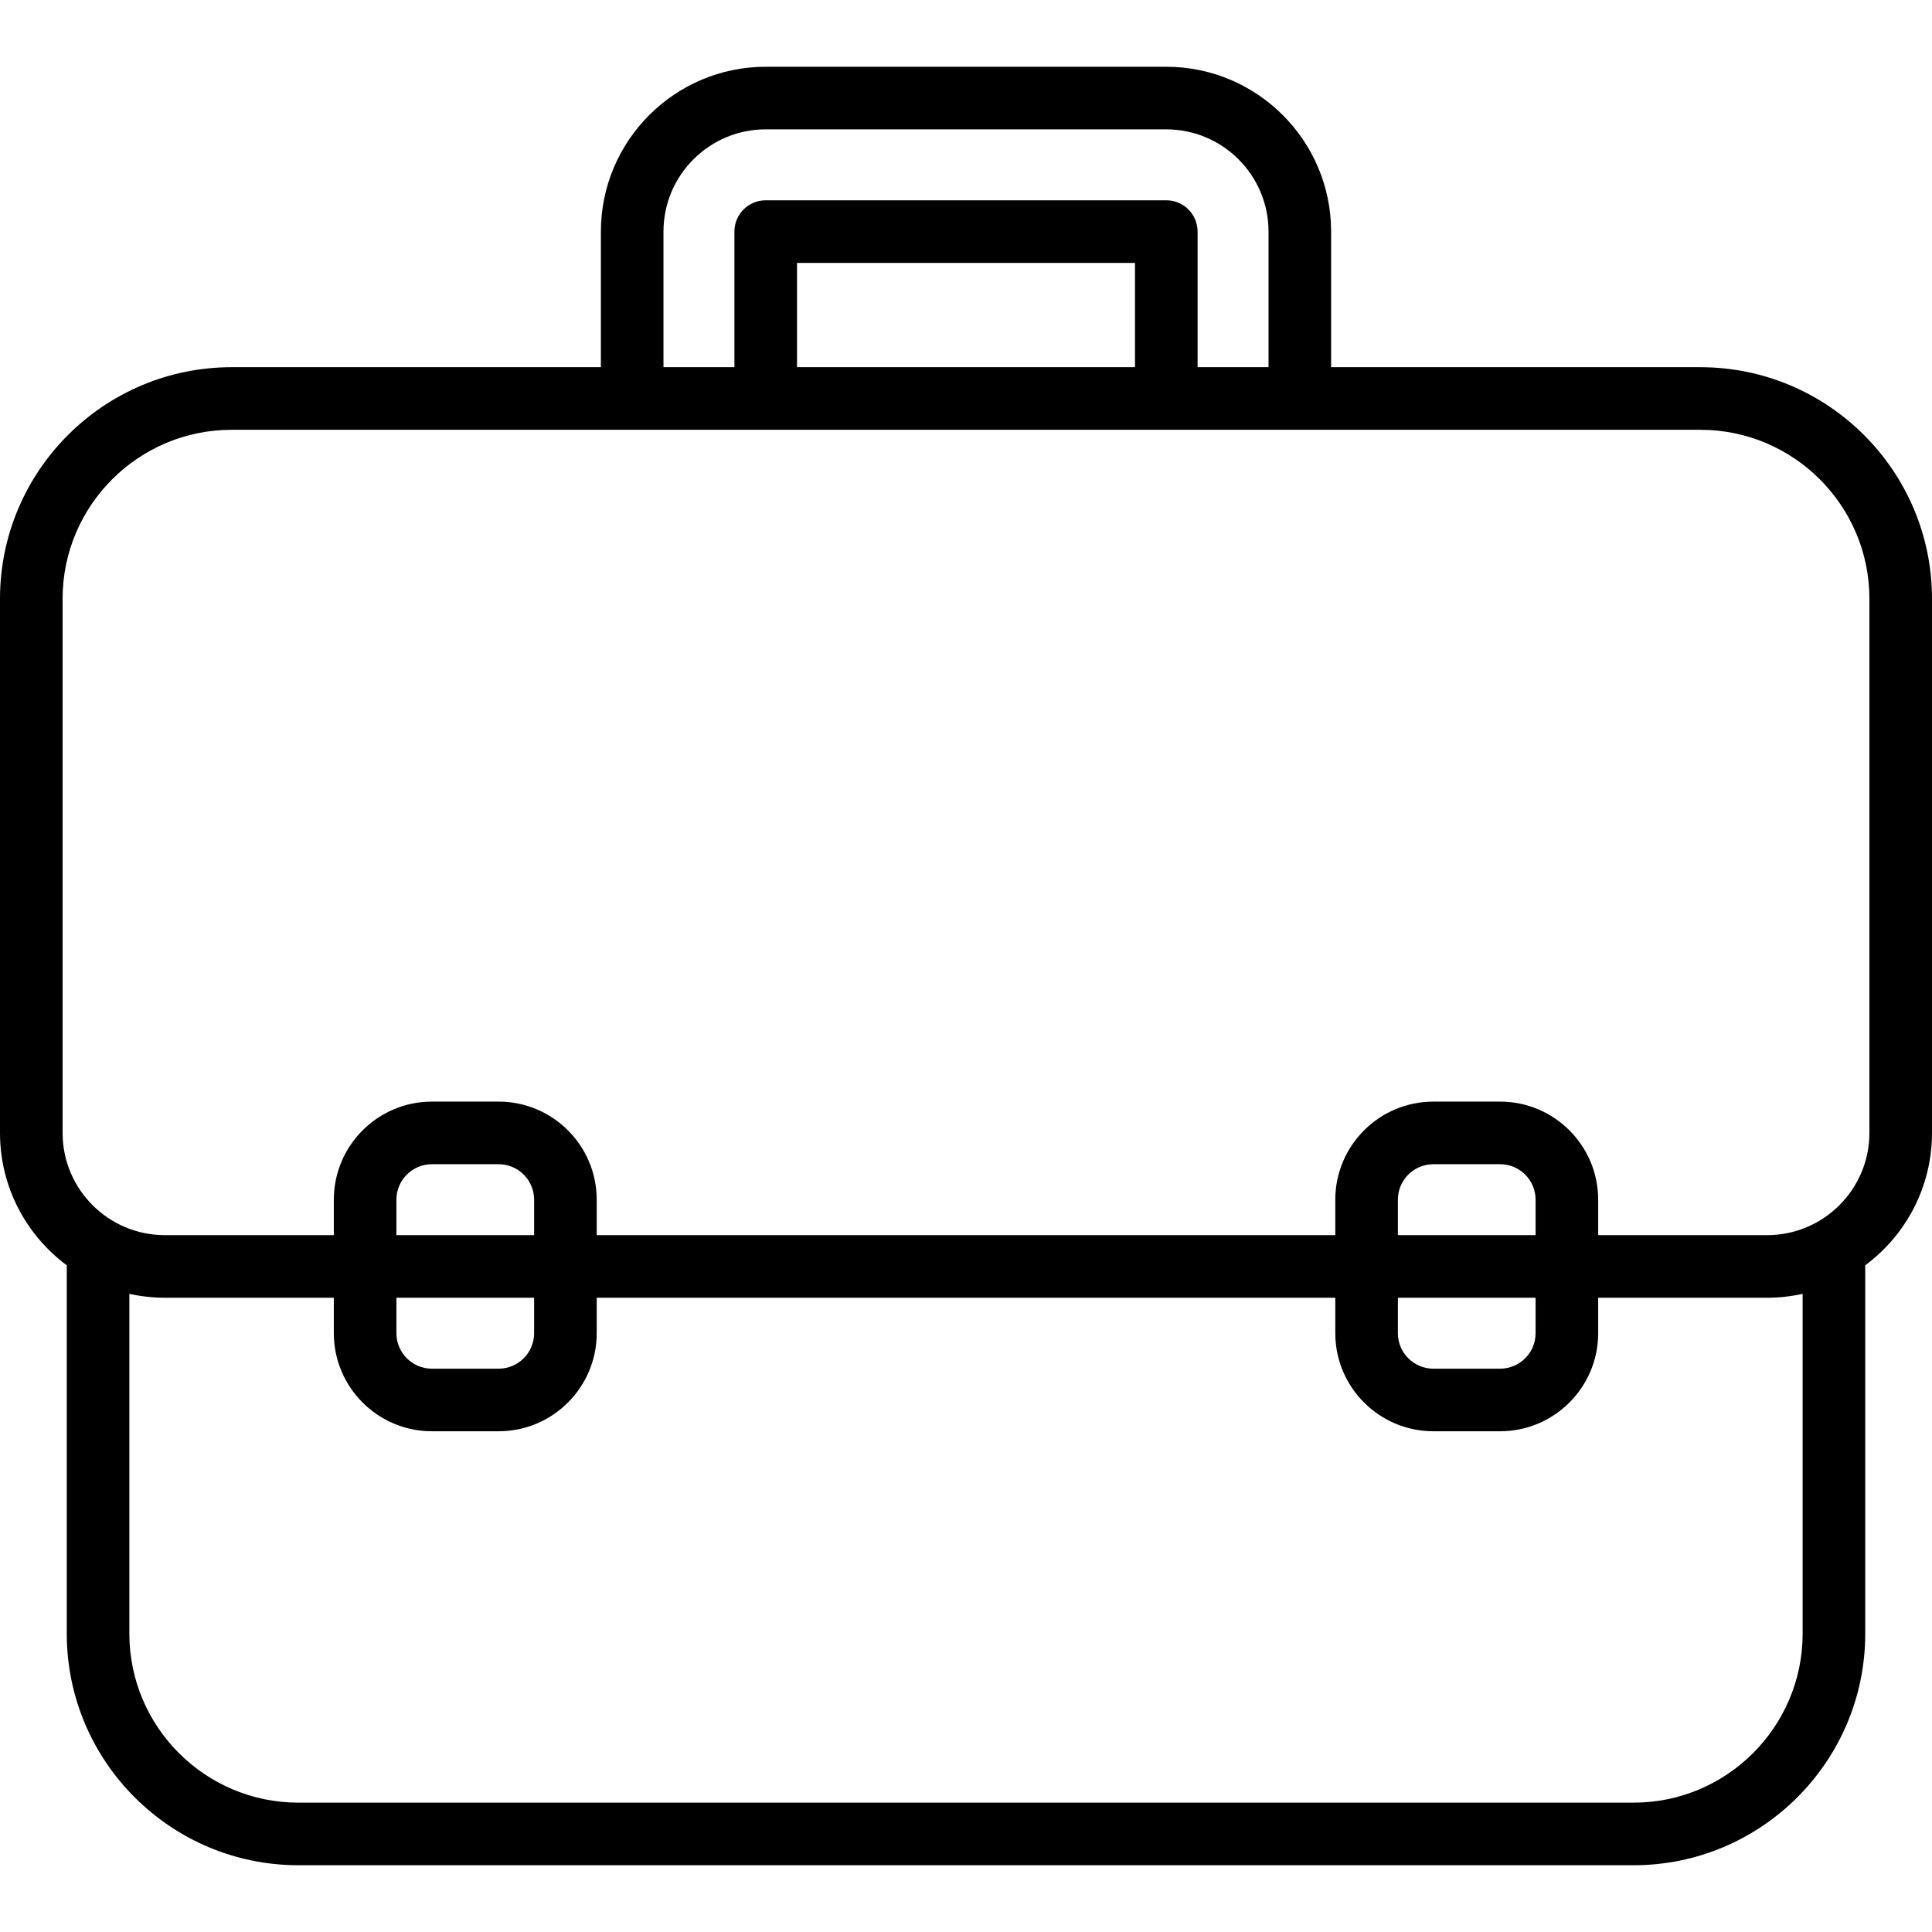
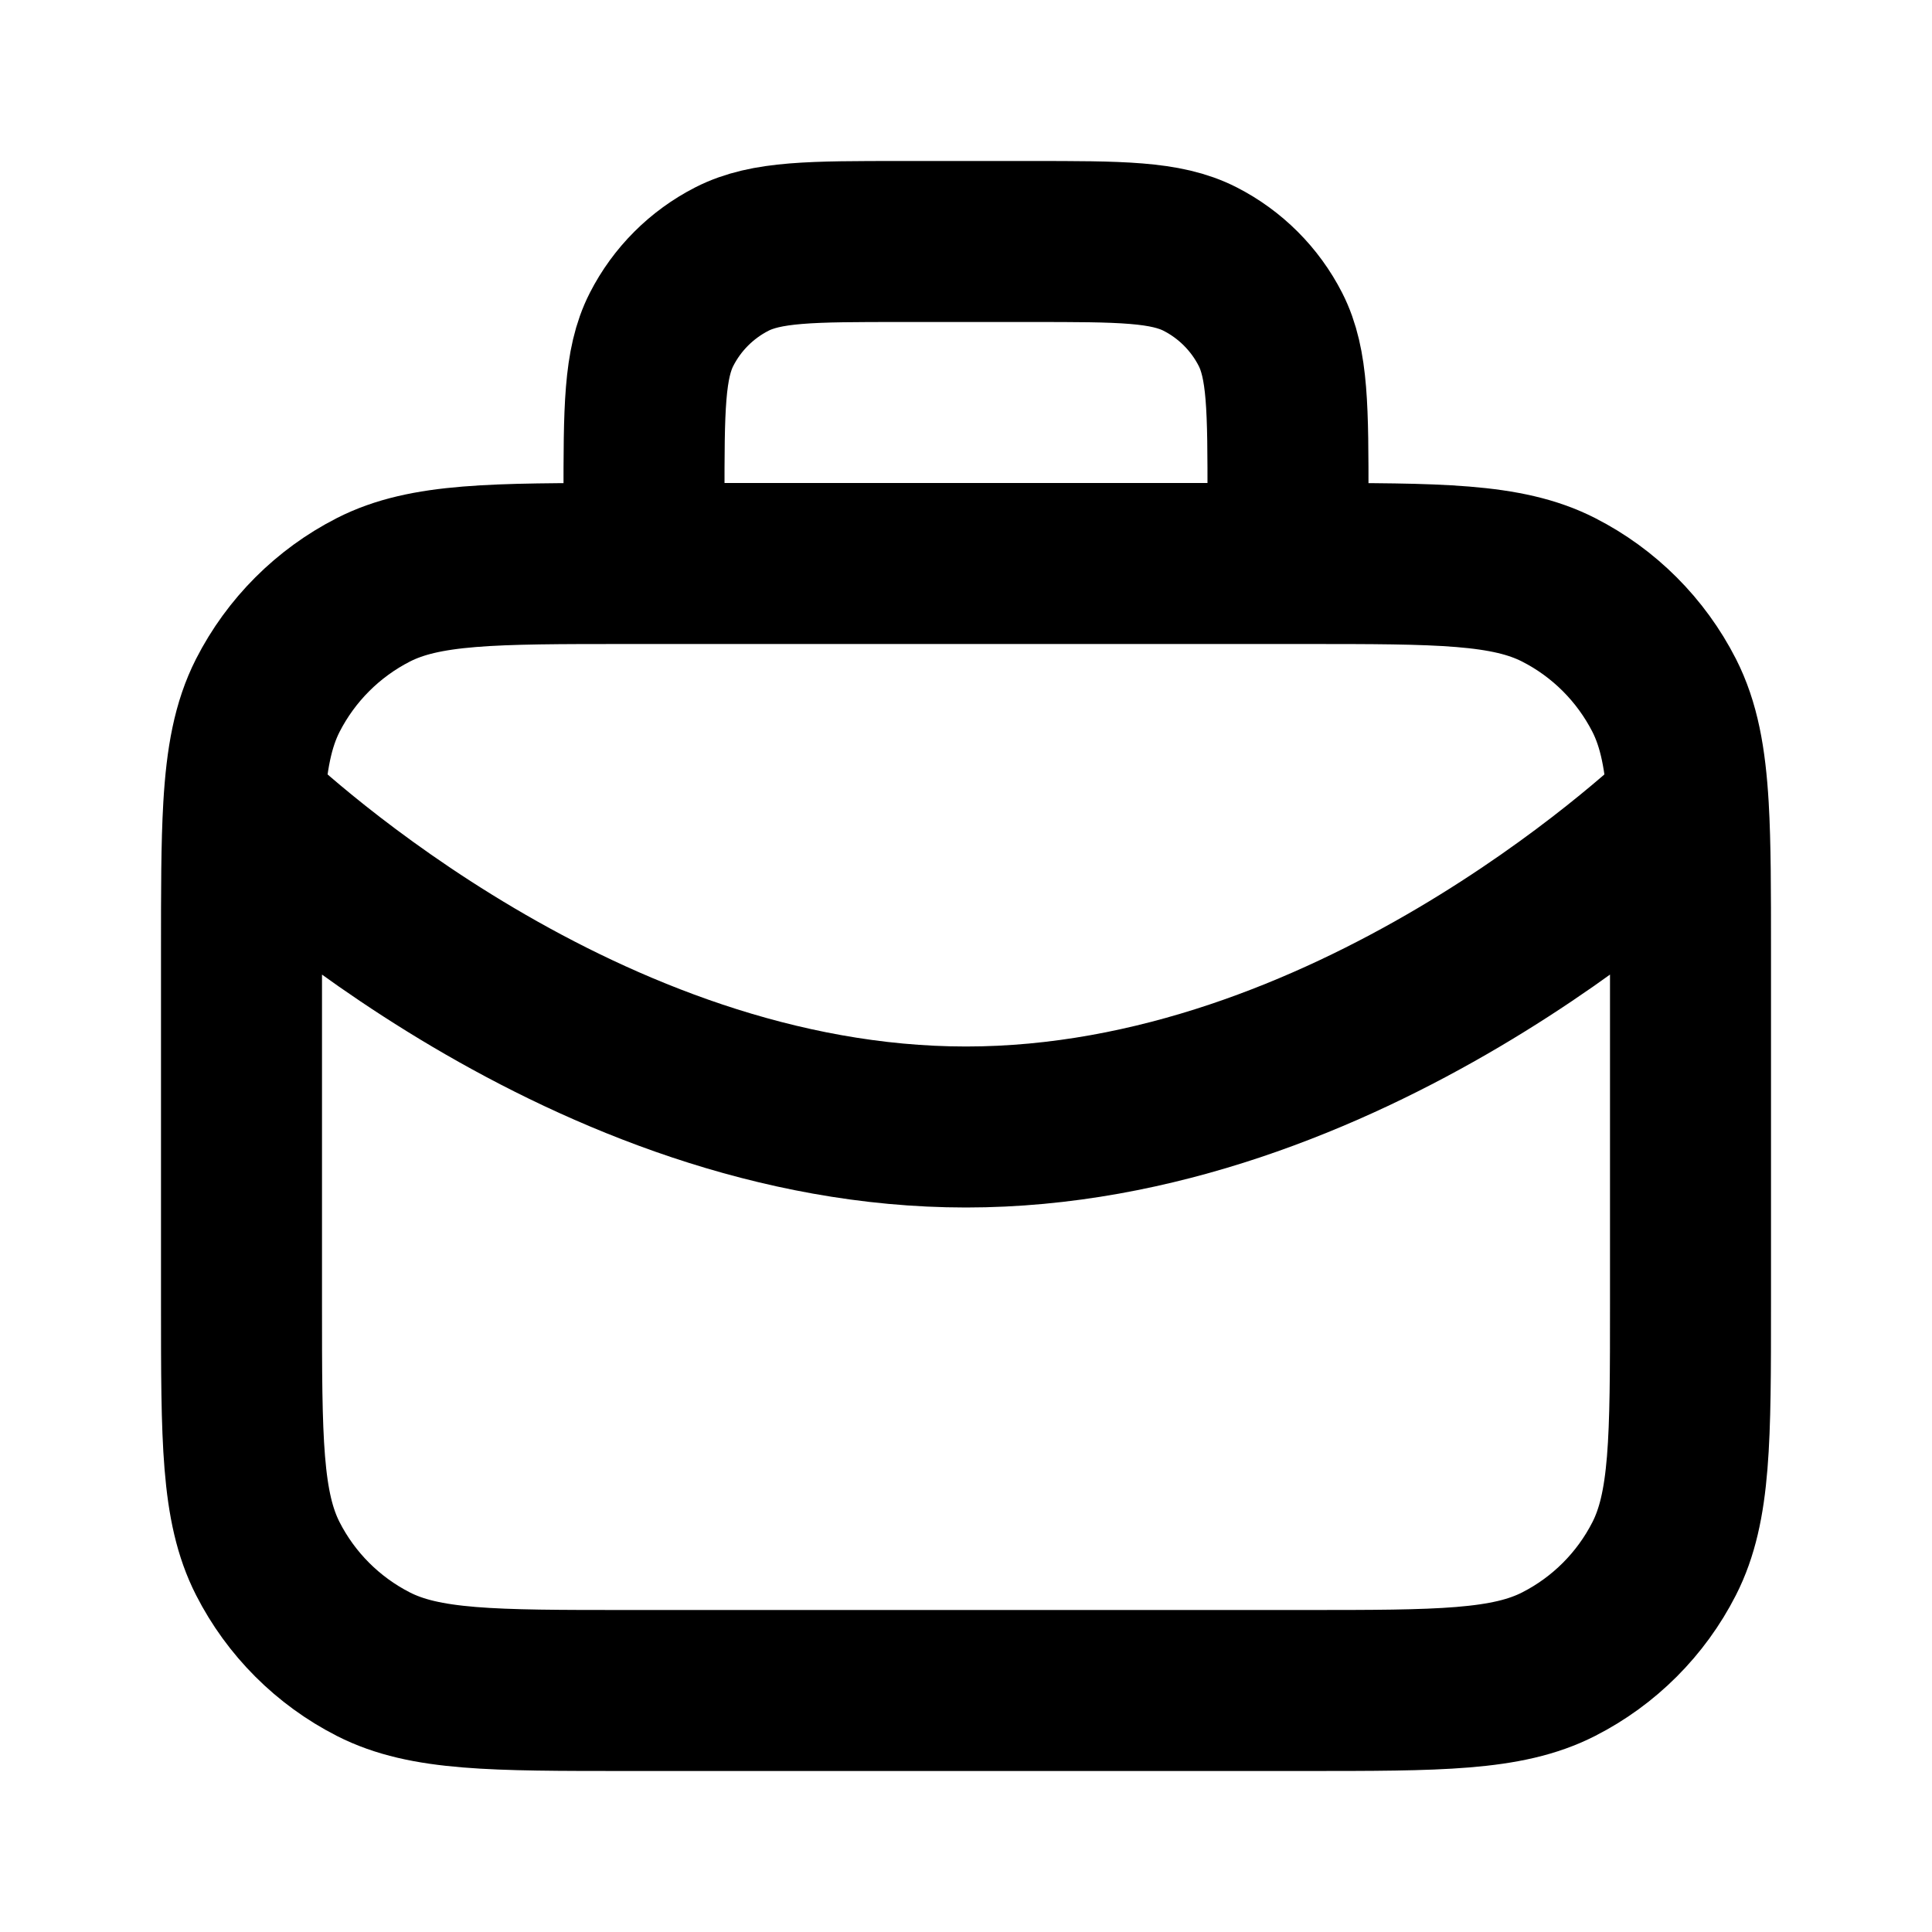
- <svg xmlns="http://www.w3.org/2000/svg" fill="#000000" height="800px" width="800px" version="1.1" viewBox="0 0 463 463" enable-background="new 0 0 463 463">
-   <g>
-     <path d="m407.5,88h-88.5v-32.5c0-21.78-17.72-39.5-39.5-39.5h-96c-21.78,0-39.5,17.72-39.5,39.5v32.5h-88.5c-30.603,0-55.5,24.897-55.5,55.5v128c0,12.99 6.305,24.533 16.013,31.736-0.003,0.089-0.013,0.175-0.013,0.264v88c0,30.603 24.897,55.5 55.5,55.5h320c30.603,0 55.5-24.897 55.5-55.5v-88c0-0.089-0.01-0.175-0.013-0.264 9.708-7.203 16.013-18.746 16.013-31.736v-128c0-30.603-24.897-55.5-55.5-55.5zm-248.5-32.5c0-13.509 10.99-24.5 24.5-24.5h96c13.51,0 24.5,10.991 24.5,24.5v32.5h-17v-32.5c0-4.142-3.357-7.5-7.5-7.5h-96c-4.143,0-7.5,3.358-7.5,7.5v32.5h-17v-32.5zm32,32.5v-25h81v25h-81zm241,303.5c0,22.332-18.168,40.5-40.5,40.5h-320c-22.332,0-40.5-18.168-40.5-40.5v-81.431c2.74,0.604 5.582,0.931 8.5,0.931h40.5v8.5c0,12.958 10.542,23.5 23.5,23.5h16c12.958,0 23.5-10.542 23.5-23.5v-8.5h177v8.5c0,12.958 10.542,23.5 23.5,23.5h16c12.958,0 23.5-10.542 23.5-23.5v-8.5h40.5c2.918,0 5.76-0.328 8.5-0.931v81.431zm-304-95.5h-33v-8.5c0-4.687 3.813-8.5 8.5-8.5h16c4.687,0 8.5,3.813 8.5,8.5v8.5zm0,15v8.5c0,4.687-3.813,8.5-8.5,8.5h-16c-4.687,0-8.5-3.813-8.5-8.5v-8.5h33zm240-15h-33v-8.5c0-4.687 3.813-8.5 8.5-8.5h16c4.687,0 8.5,3.813 8.5,8.5v8.5zm0,15v8.5c0,4.687-3.813,8.5-8.5,8.5h-16c-4.687,0-8.5-3.813-8.5-8.5v-8.5h33zm80-39.5c0,13.509-10.99,24.5-24.5,24.5h-40.5v-8.5c0-12.958-10.542-23.5-23.5-23.5h-16c-12.958,0-23.5,10.542-23.5,23.5v8.5h-177v-8.5c0-12.958-10.542-23.5-23.5-23.5h-16c-12.958,0-23.5,10.542-23.5,23.5v8.5h-40.5c-13.51,0-24.5-10.991-24.5-24.5v-128c0-22.332 18.168-40.5 40.5-40.5h352c22.332,0 40.5,18.168 40.5,40.5v128z" />
-   </g>
+ <svg xmlns="http://www.w3.org/2000/svg" width="800px" height="800px" viewBox="0 0 24 24" fill="none">
+   <path d="M16 7V6.2C16 5.08 16 4.52 15.782 4.092C15.59 3.716 15.284 3.41 14.908 3.218C14.48 3 13.92 3 12.8 3H11.2C10.08 3 9.52 3 9.092 3.218C8.716 3.41 8.41 3.716 8.218 4.092C8 4.52 8 5.08 8 6.2V7M3.027 10.026C3.388 10.372 7.286 14 12 14C16.714 14 20.612 10.372 20.973 10.026M3.027 10.026C3 10.493 3 11.066 3 11.8V16.2C3 17.88 3 18.72 3.327 19.362C3.615 19.927 4.074 20.385 4.638 20.673C5.28 21 6.12 21 7.8 21H16.2C17.88 21 18.72 21 19.362 20.673C19.927 20.385 20.385 19.927 20.673 19.362C21 18.72 21 17.88 21 16.2V11.8C21 11.066 21 10.493 20.973 10.026M3.027 10.026C3.062 9.424 3.143 9 3.327 8.638C3.615 8.074 4.074 7.615 4.638 7.327C5.28 7 6.12 7 7.8 7H16.2C17.88 7 18.72 7 19.362 7.327C19.927 7.615 20.385 8.074 20.673 8.638C20.857 9 20.938 9.424 20.973 10.026" stroke="#000000" stroke-width="2" stroke-linecap="round" stroke-linejoin="round" />
</svg>
